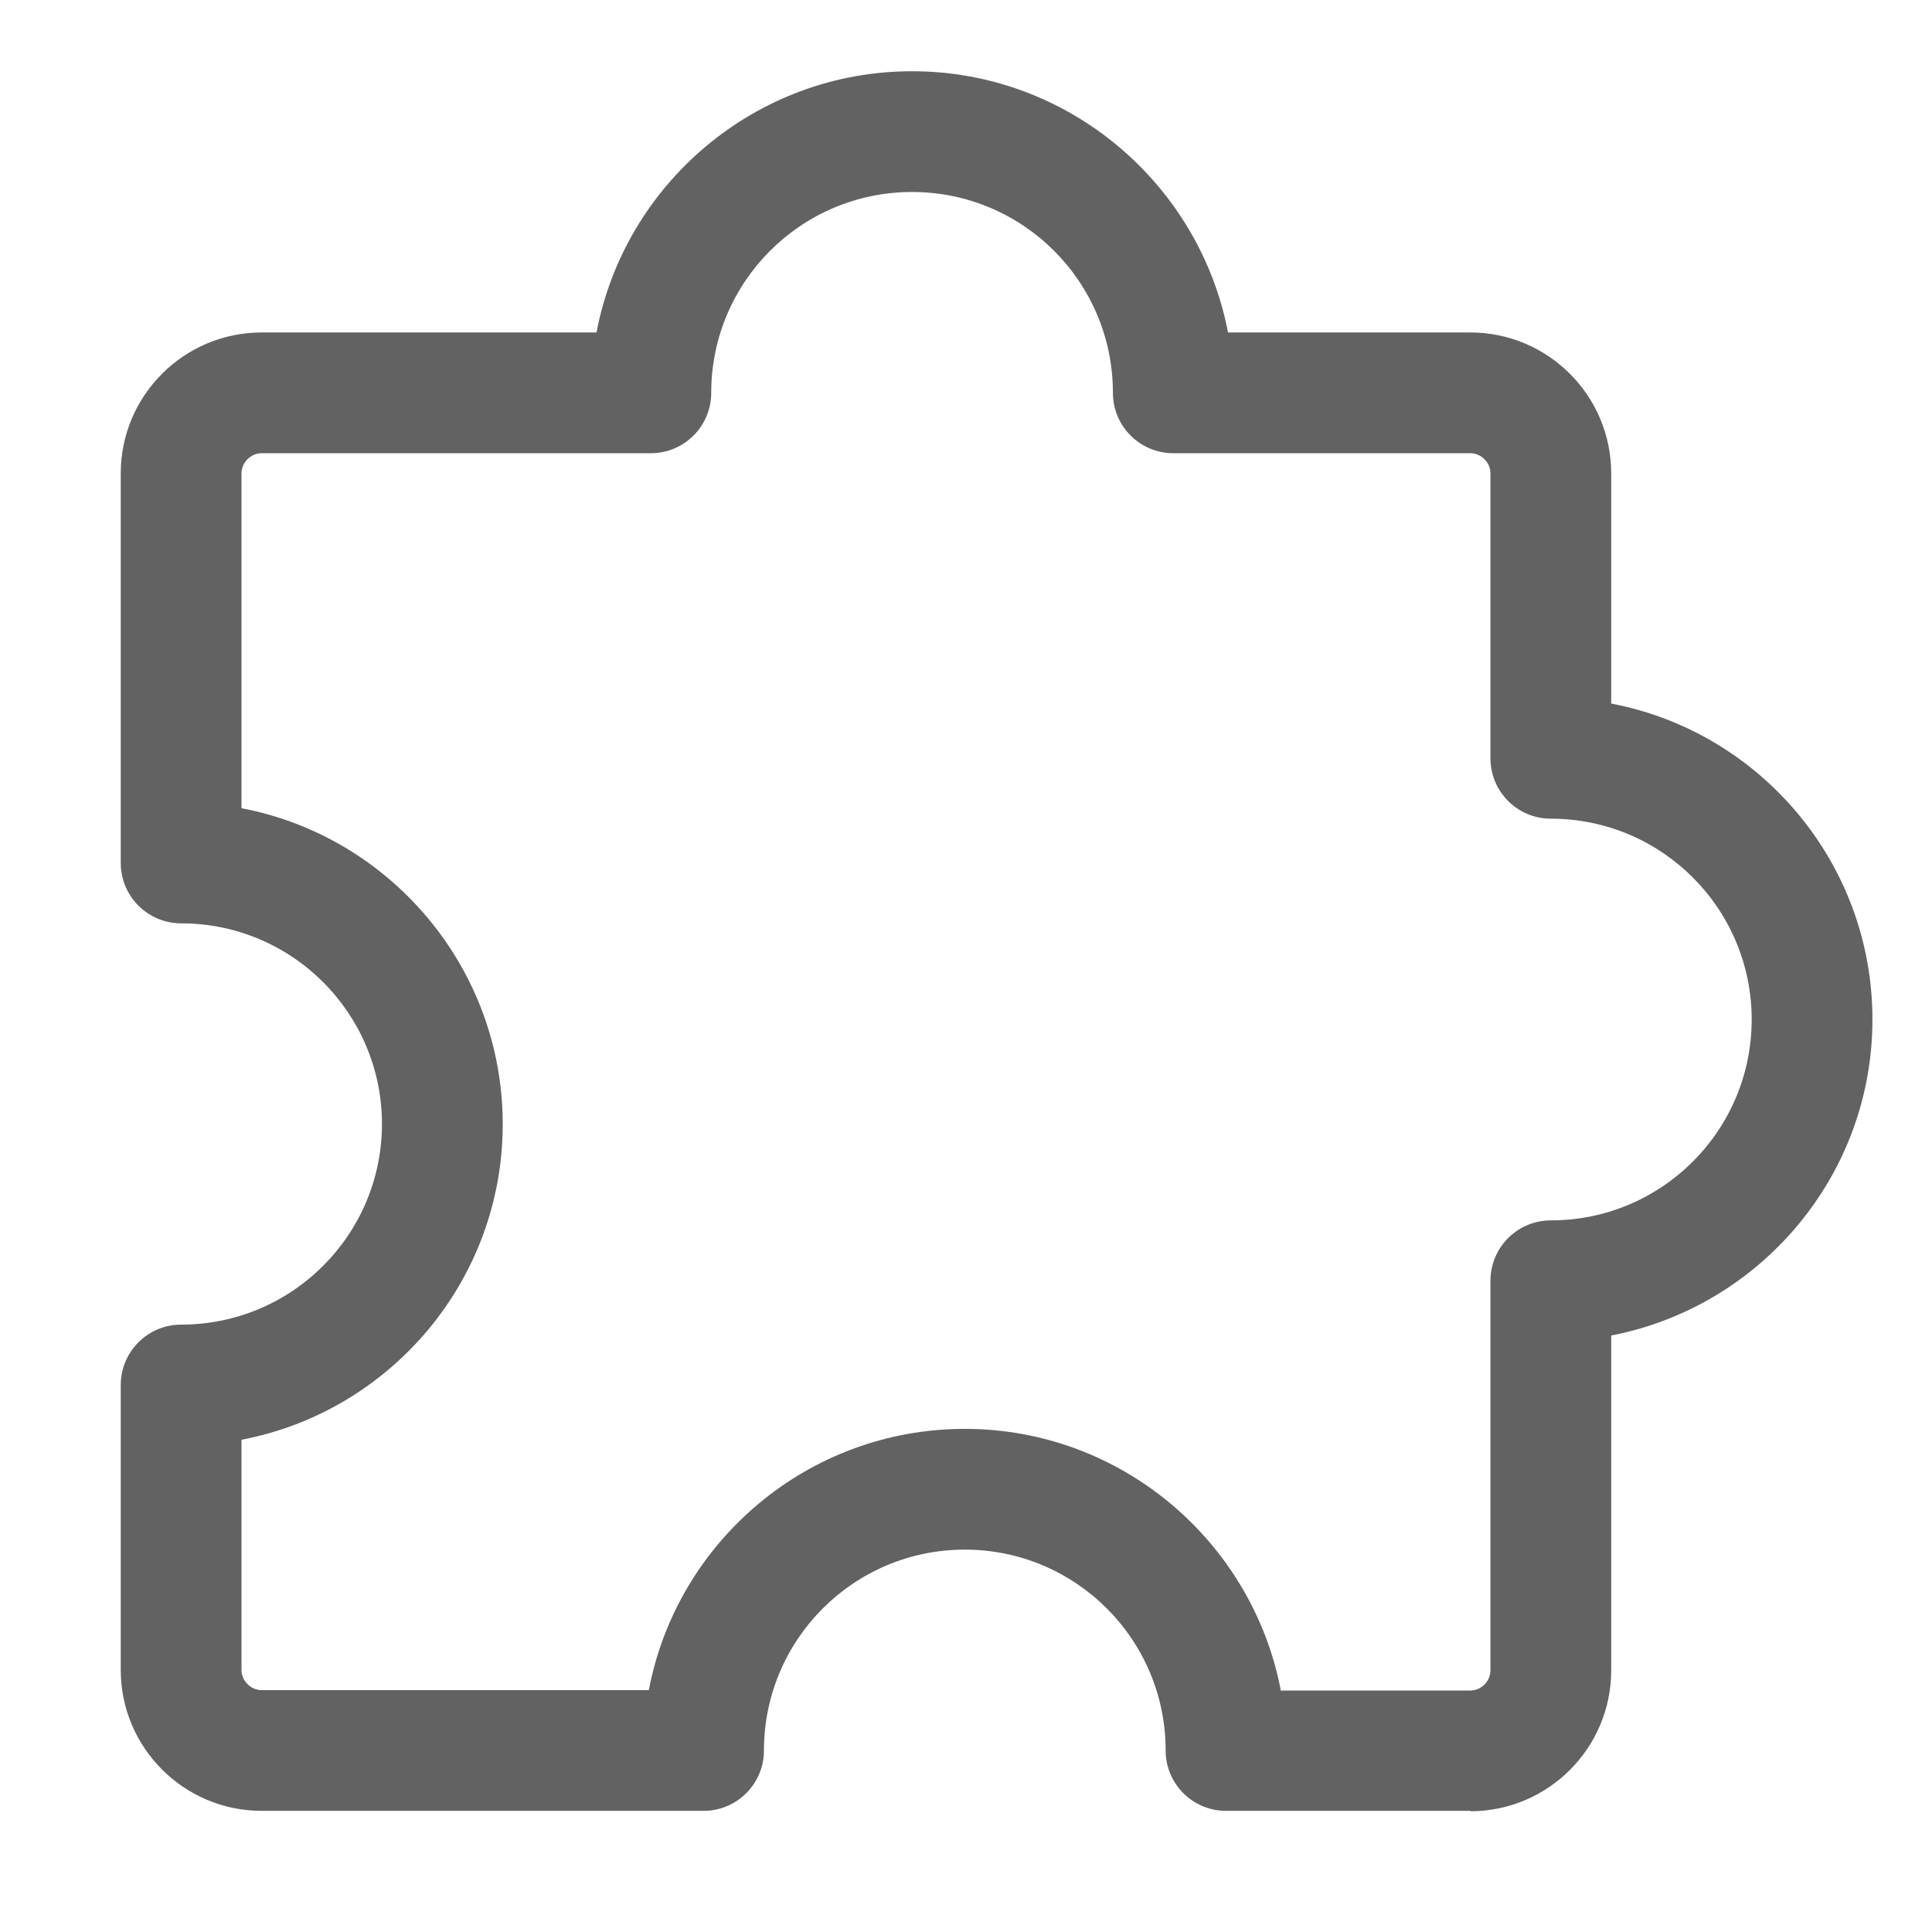
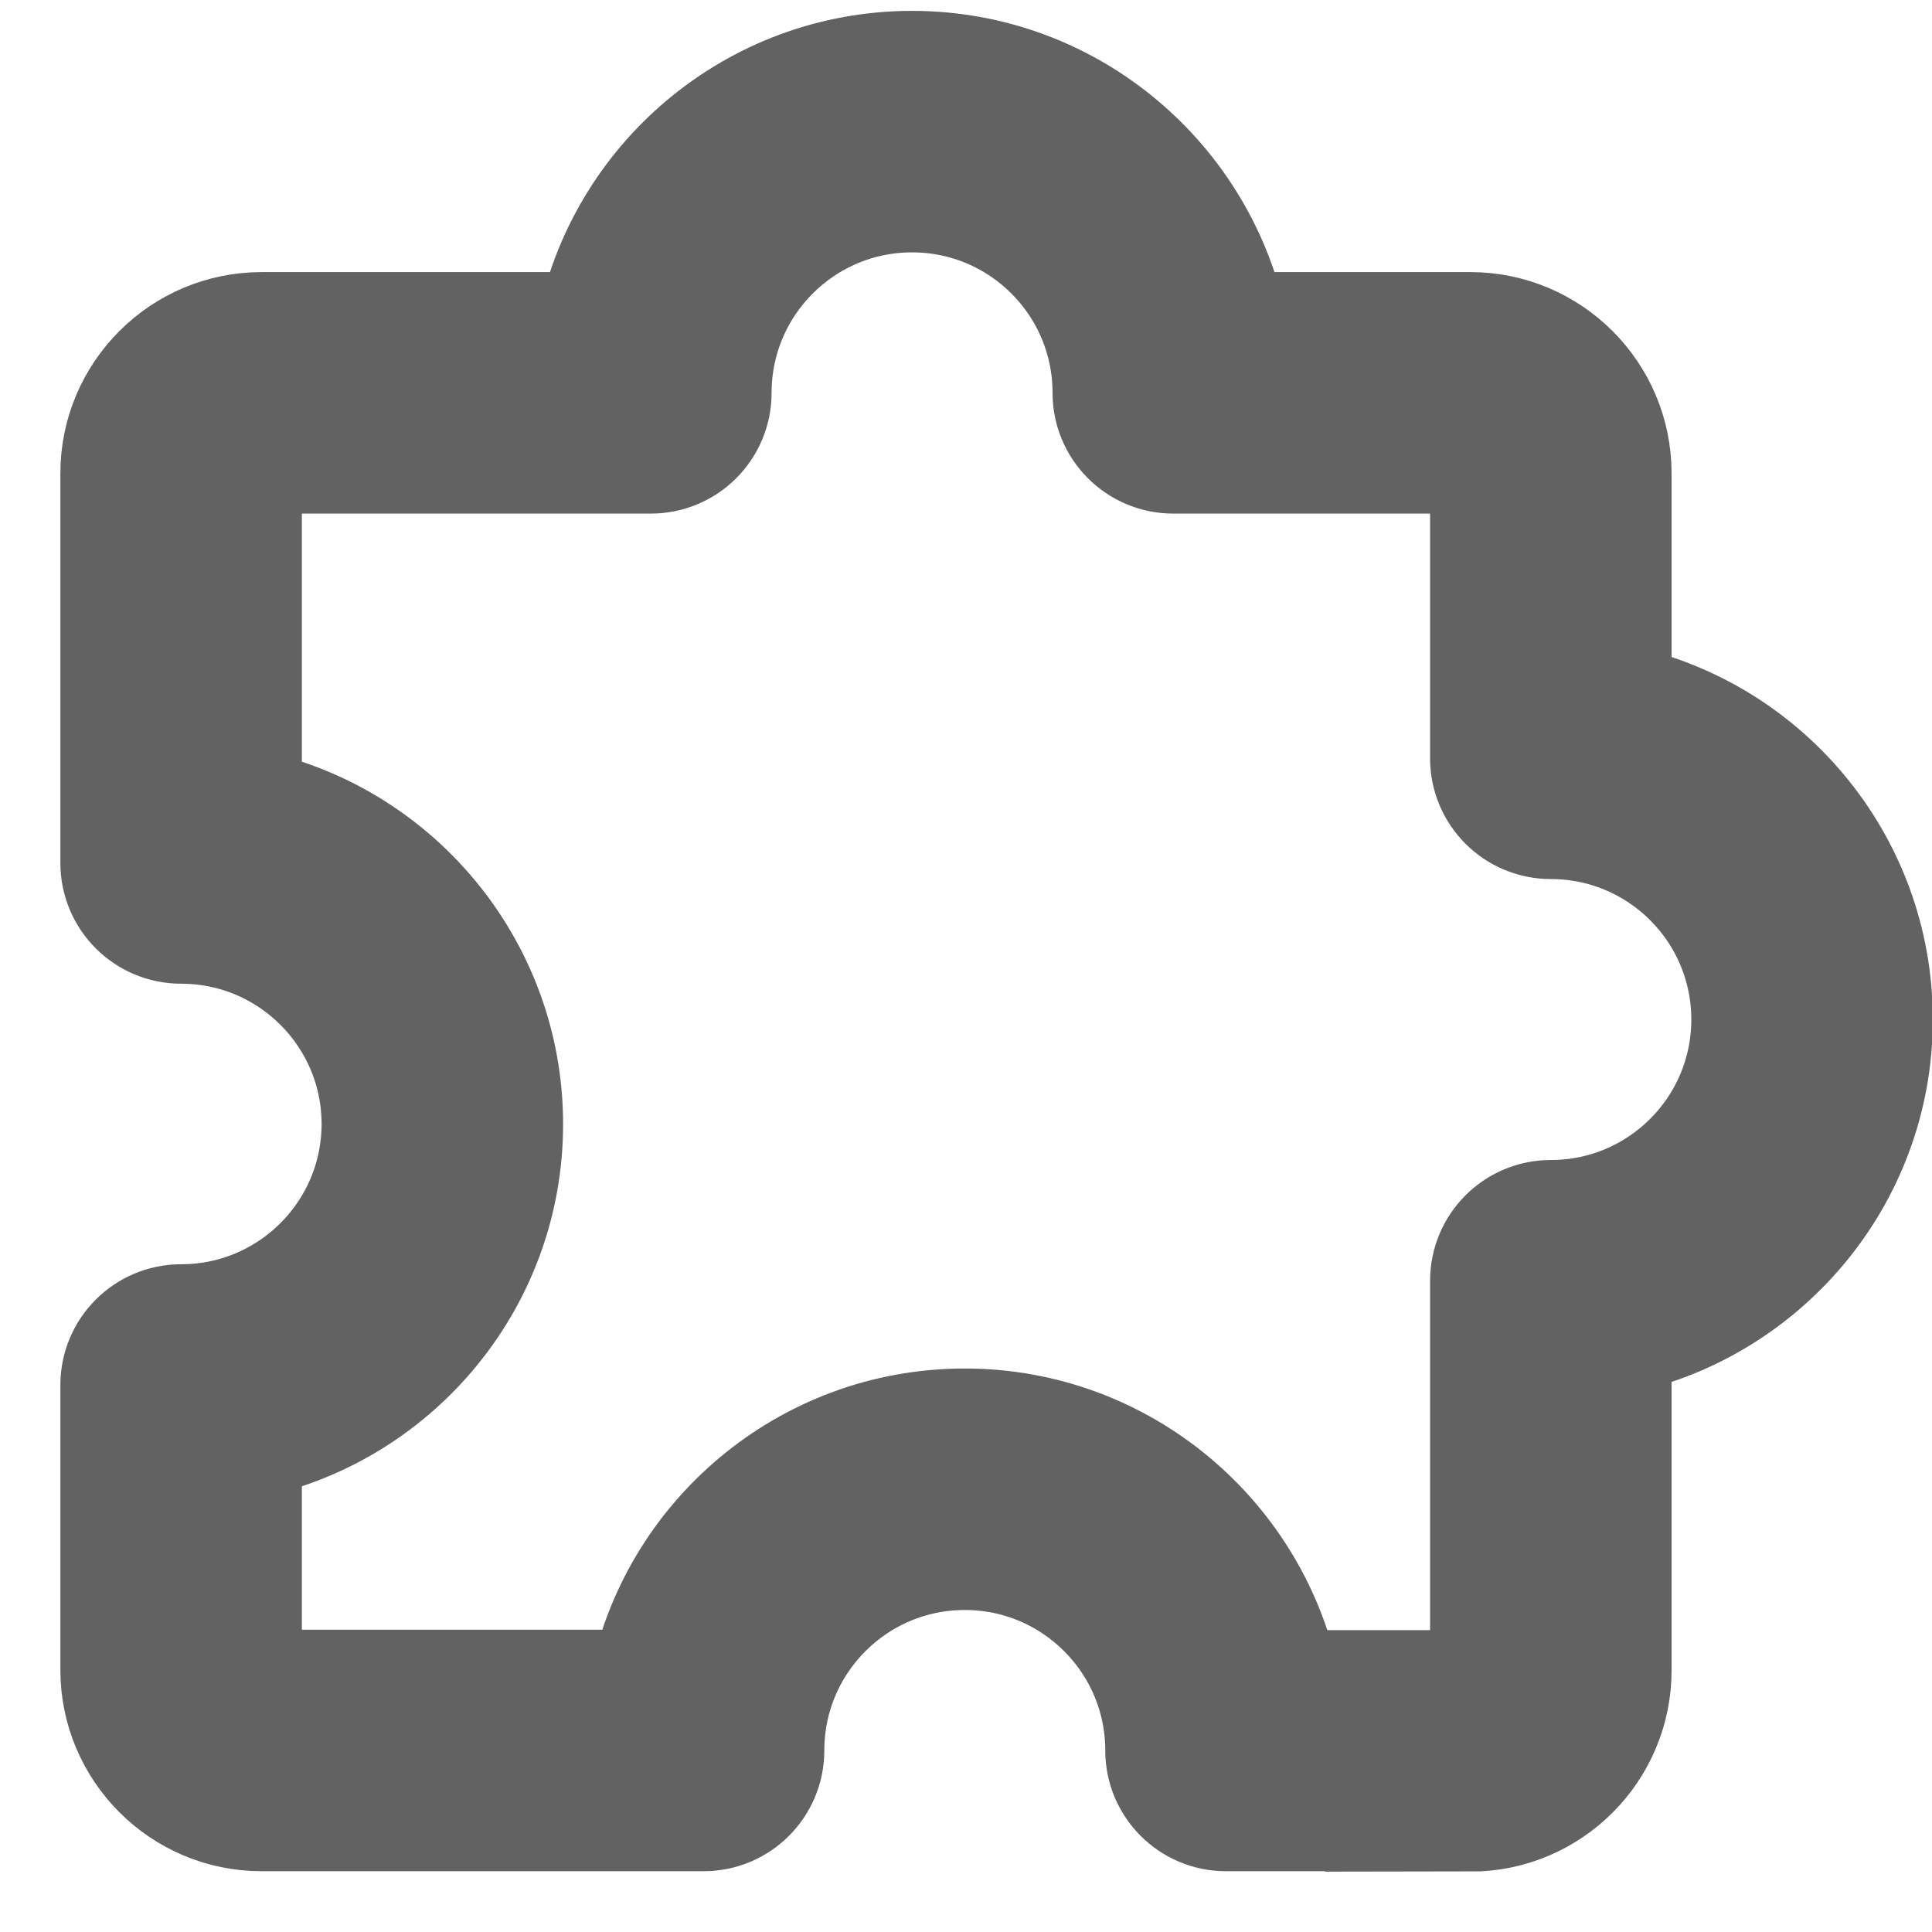
<svg xmlns="http://www.w3.org/2000/svg" width="48" height="48" fill-rule="evenodd" class="vector-svg">
-   <path fill="#626262" stroke="#626262" stroke-width="0px" stroke-linecap="round" shape-rendering="geometricPrecision" d="M 31.81 42 h 4.72 c 0.27 0 0.5 -0.23 0.5 -0.5 V 31.82 a 1.5 1.5 0 0 1 1.5 -1.5 a 4.99 4.99 0 0 0 4.99 -4.99 a 4.99 4.99 0 0 0 -4.99 -4.99 a 1.5 1.5 0 0 1 -1.5 -1.5 v -7.08 c 0 -0.27 -0.23 -0.5 -0.5 -0.5 h -7.38 a 1.5 1.5 0 0 1 -1.5 -1.5 a 4.99 4.99 0 0 0 -4.99 -4.99 a 4.99 4.99 0 0 0 -4.99 4.99 a 1.5 1.5 0 0 1 -1.5 1.5 H 6.5 c -0.27 0 -0.5 0.23 -0.5 0.5 v 8.32 c 3.69 0.7 6.49 3.96 6.49 7.85 S 9.69 35.07 6 35.77 v 5.72 c 0 0.27 0.23 0.5 0.5 0.5 h 9.62 c 0.7 -3.69 3.95 -6.49 7.85 -6.49 c 3.89 0 7.14 2.8 7.85 6.49 m 4.72 3 h -6.08 a 1.5 1.5 0 0 1 -1.5 -1.5 a 4.99 4.99 0 0 0 -4.99 -4.99 a 4.99 4.99 0 0 0 -4.99 4.99 a 1.5 1.5 0 0 1 -1.5 1.5 H 6.5 c -1.93 0 -3.5 -1.57 -3.5 -3.5 v -7.08 a 1.5 1.5 0 0 1 1.5 -1.5 a 4.99 4.99 0 0 0 4.99 -4.99 A 4.99 4.99 0 0 0 4.5 22.94 a 1.5 1.5 0 0 1 -1.5 -1.5 v -9.68 c 0 -1.93 1.57 -3.5 3.5 -3.5 h 8.32 c 0.7 -3.69 3.95 -6.49 7.84 -6.49 c 3.89 0 7.14 2.8 7.85 6.49 h 6.02 c 1.93 0 3.5 1.57 3.5 3.5 v 5.72 c 3.69 0.7 6.49 3.95 6.49 7.85 c 0 3.89 -2.8 7.14 -6.49 7.85 v 8.32 c 0 1.93 -1.57 3.5 -3.5 3.5 Z" style="fill: rgb(98, 98, 98); stroke: rgb(98, 98, 98);" />
+   <path fill="#626262" stroke="#626262" stroke-width="3px" stroke-linecap="round" shape-rendering="geometricPrecision" d="M 31.81 42 h 4.72 c 0.27 0 0.5 -0.23 0.5 -0.5 V 31.82 a 1.5 1.5 0 0 1 1.5 -1.5 a 4.99 4.99 0 0 0 4.99 -4.99 a 4.99 4.99 0 0 0 -4.99 -4.99 a 1.5 1.5 0 0 1 -1.5 -1.5 v -7.08 c 0 -0.27 -0.23 -0.5 -0.5 -0.5 h -7.38 a 1.5 1.5 0 0 1 -1.5 -1.5 a 4.99 4.99 0 0 0 -4.99 -4.99 a 4.99 4.99 0 0 0 -4.99 4.99 a 1.5 1.5 0 0 1 -1.5 1.5 H 6.5 c -0.27 0 -0.5 0.23 -0.5 0.5 v 8.32 c 3.69 0.7 6.49 3.96 6.49 7.85 S 9.69 35.07 6 35.77 v 5.72 c 0 0.27 0.23 0.5 0.5 0.5 h 9.62 c 0.7 -3.69 3.95 -6.49 7.85 -6.49 c 3.89 0 7.14 2.8 7.85 6.49 m 4.72 3 h -6.08 a 1.5 1.5 0 0 1 -1.5 -1.5 a 4.99 4.99 0 0 0 -4.99 -4.99 a 4.99 4.99 0 0 0 -4.99 4.99 a 1.5 1.5 0 0 1 -1.5 1.5 H 6.5 c -1.93 0 -3.5 -1.57 -3.5 -3.5 v -7.08 a 1.5 1.5 0 0 1 1.5 -1.5 a 4.99 4.99 0 0 0 4.99 -4.99 A 4.99 4.99 0 0 0 4.5 22.94 a 1.5 1.5 0 0 1 -1.5 -1.5 v -9.68 c 0 -1.93 1.57 -3.5 3.5 -3.5 h 8.32 c 0.7 -3.69 3.95 -6.49 7.84 -6.49 c 3.89 0 7.14 2.8 7.85 6.49 h 6.02 c 1.93 0 3.5 1.57 3.5 3.5 v 5.72 c 3.69 0.7 6.49 3.95 6.49 7.85 c 0 3.89 -2.8 7.14 -6.49 7.85 v 8.32 c 0 1.93 -1.57 3.5 -3.5 3.5 Z" style="fill: rgb(98, 98, 98); stroke: rgb(98, 98, 98);" />
</svg>
